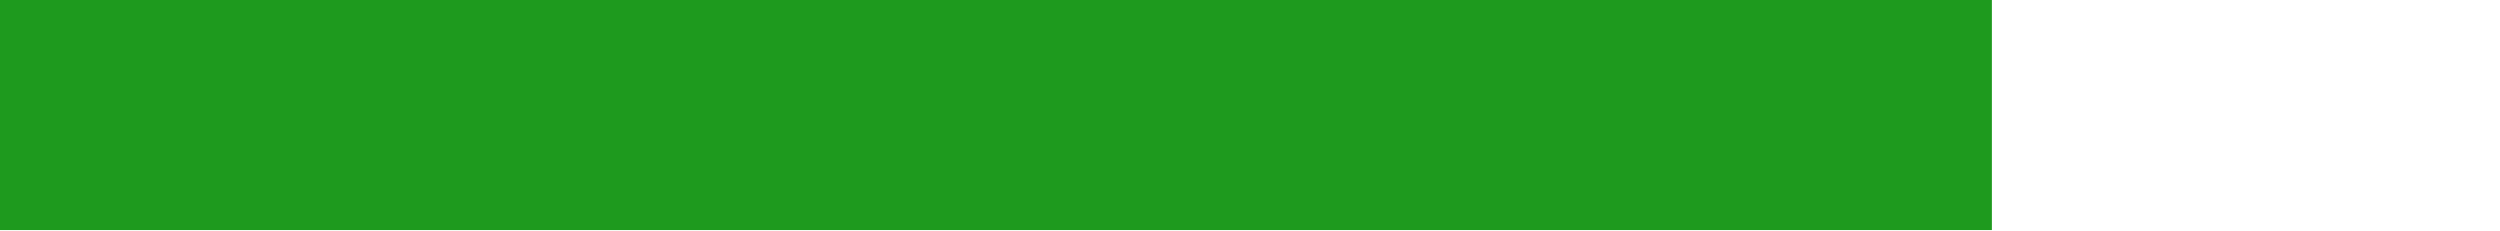
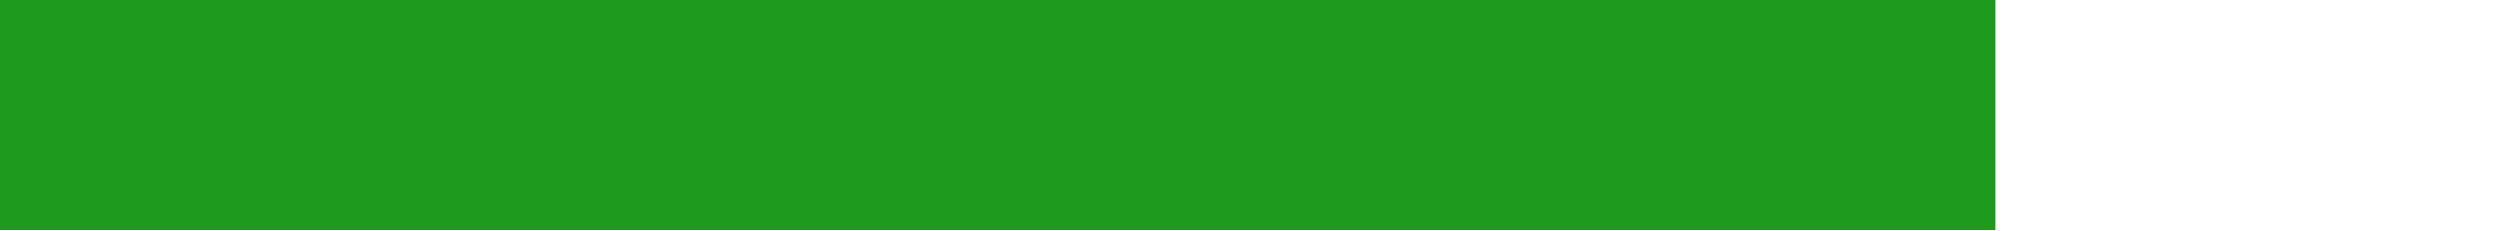
<svg xmlns="http://www.w3.org/2000/svg" id="nowbg" viewBox="0 0 1417 130.39">
  <defs>
    <style>
      .bar-bg-1 {
        fill: #1e9a1e;
      }
    </style>
  </defs>
-   <rect id="green" class="bar-bg-1" width="1129" height="130.39" />
+   <rect id="green" class="bar-bg-1" width="1131" height="130.39" />
</svg>
